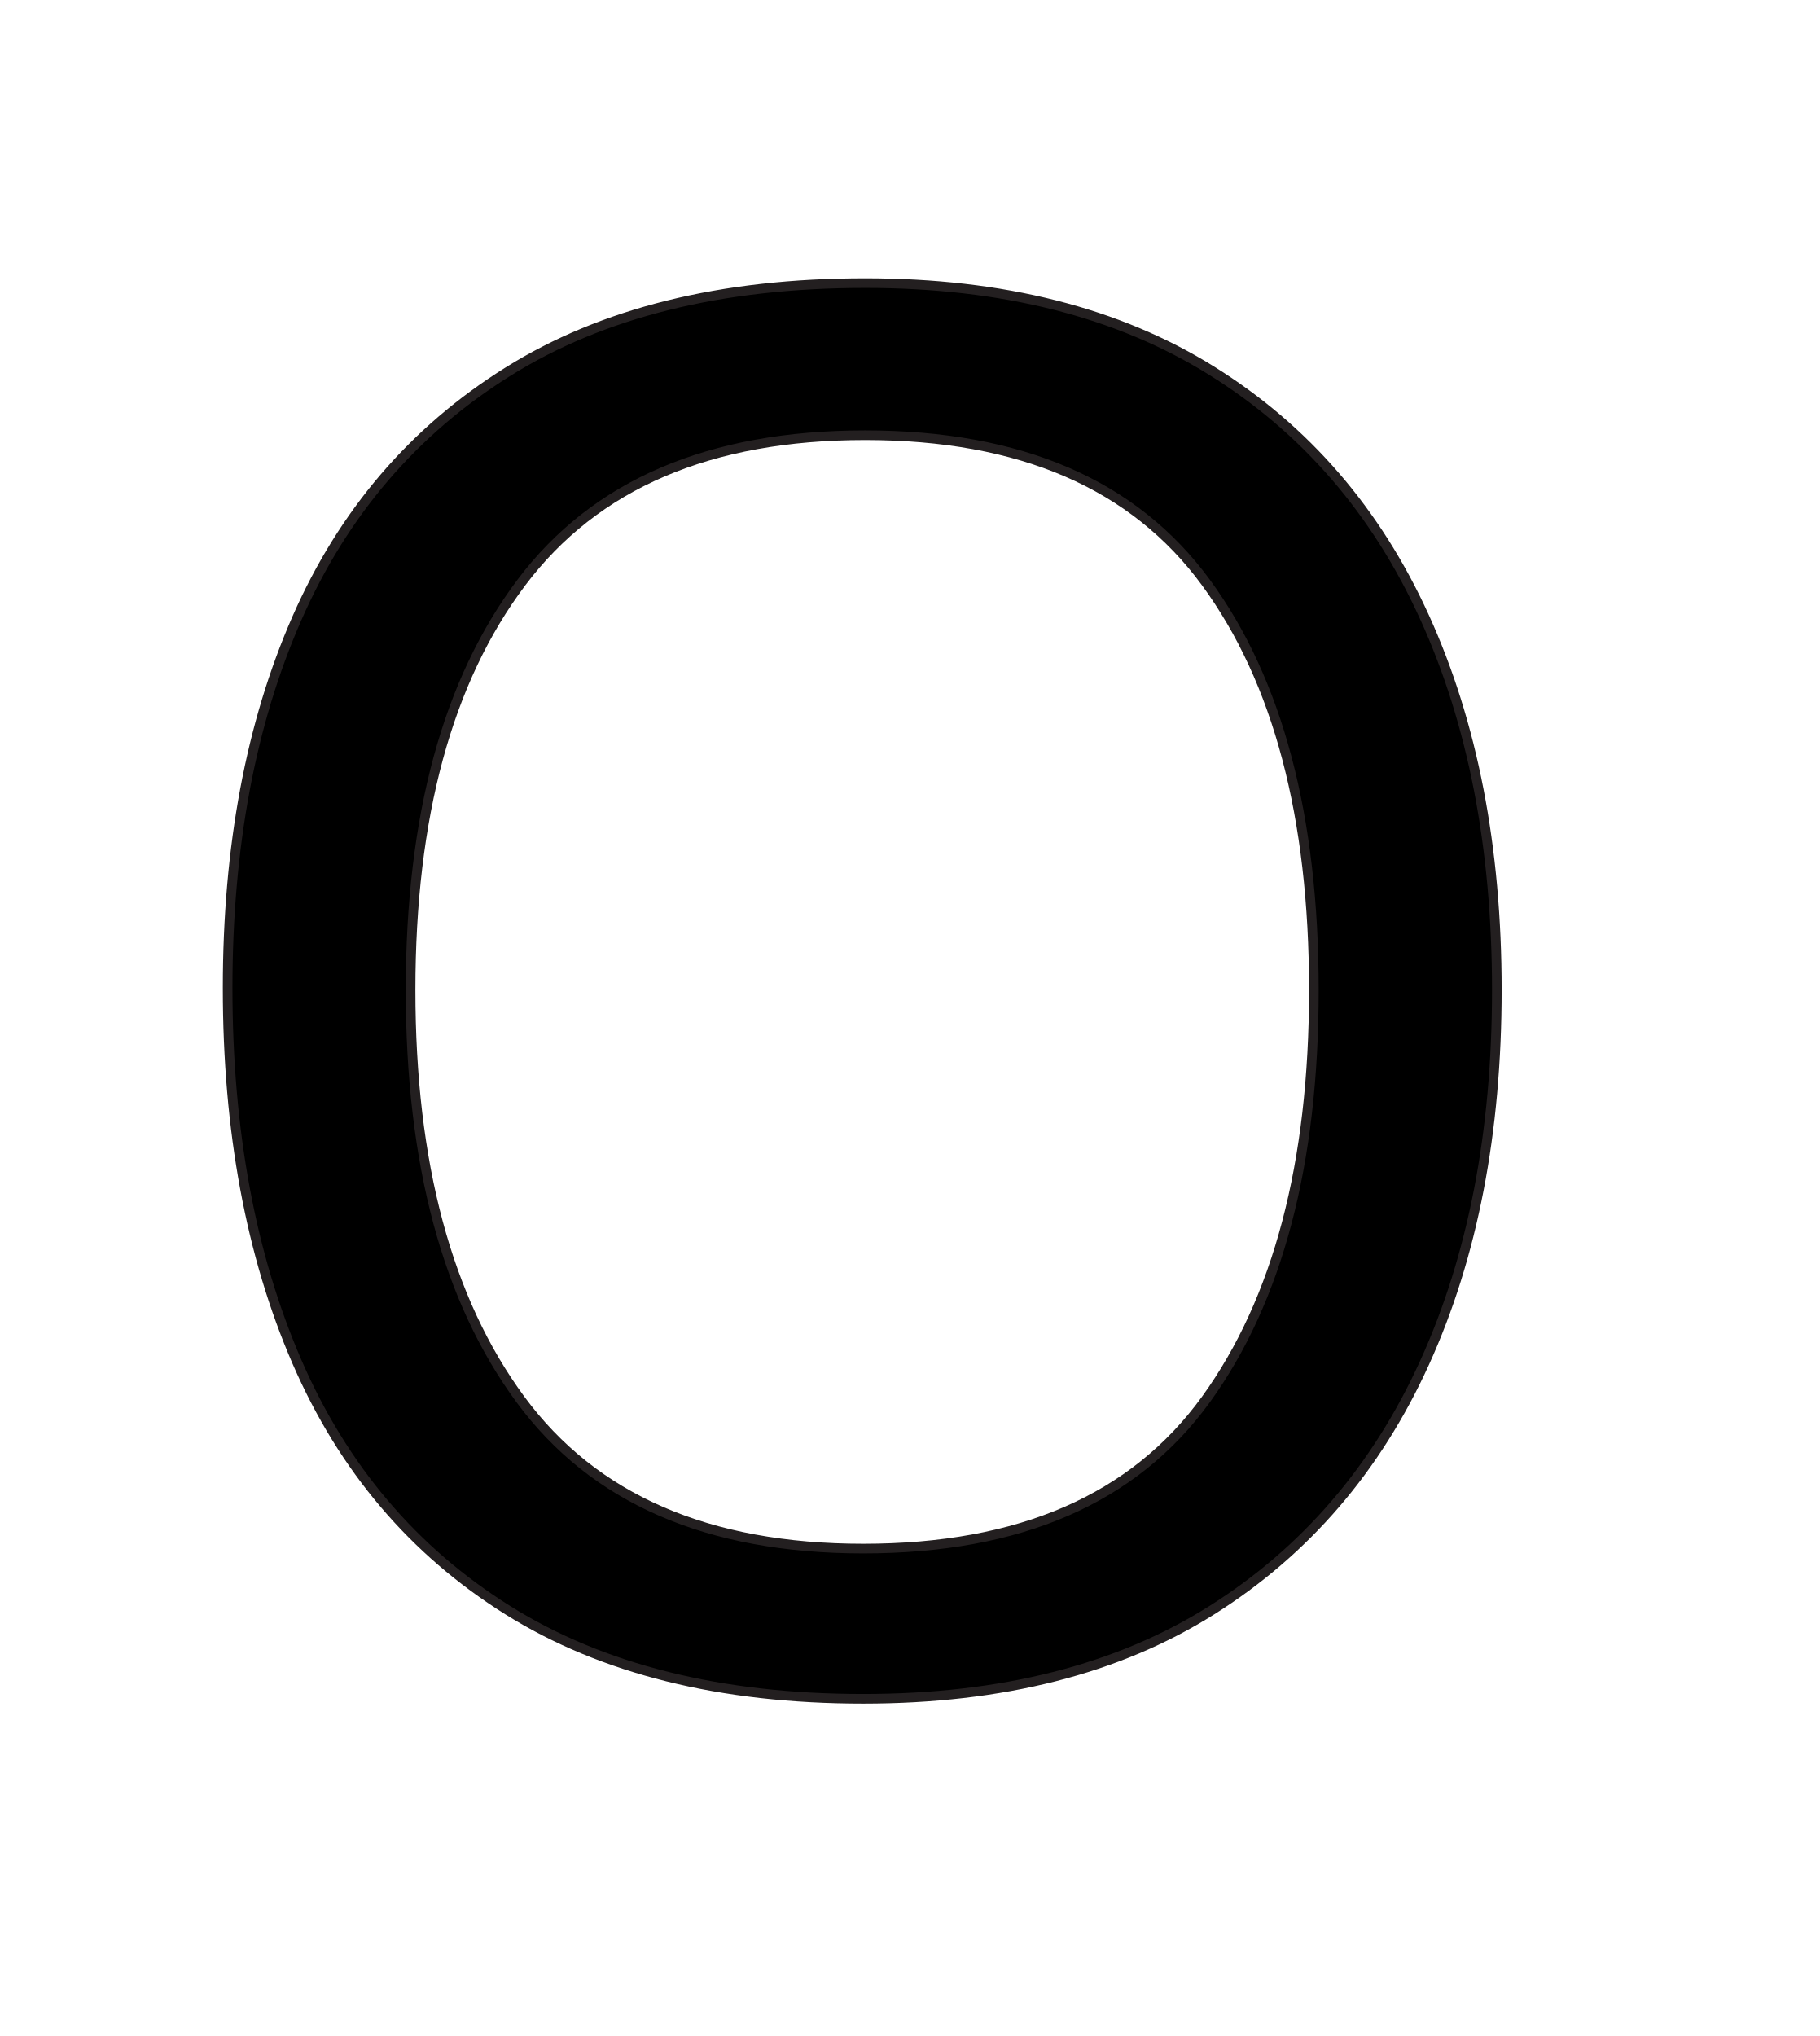
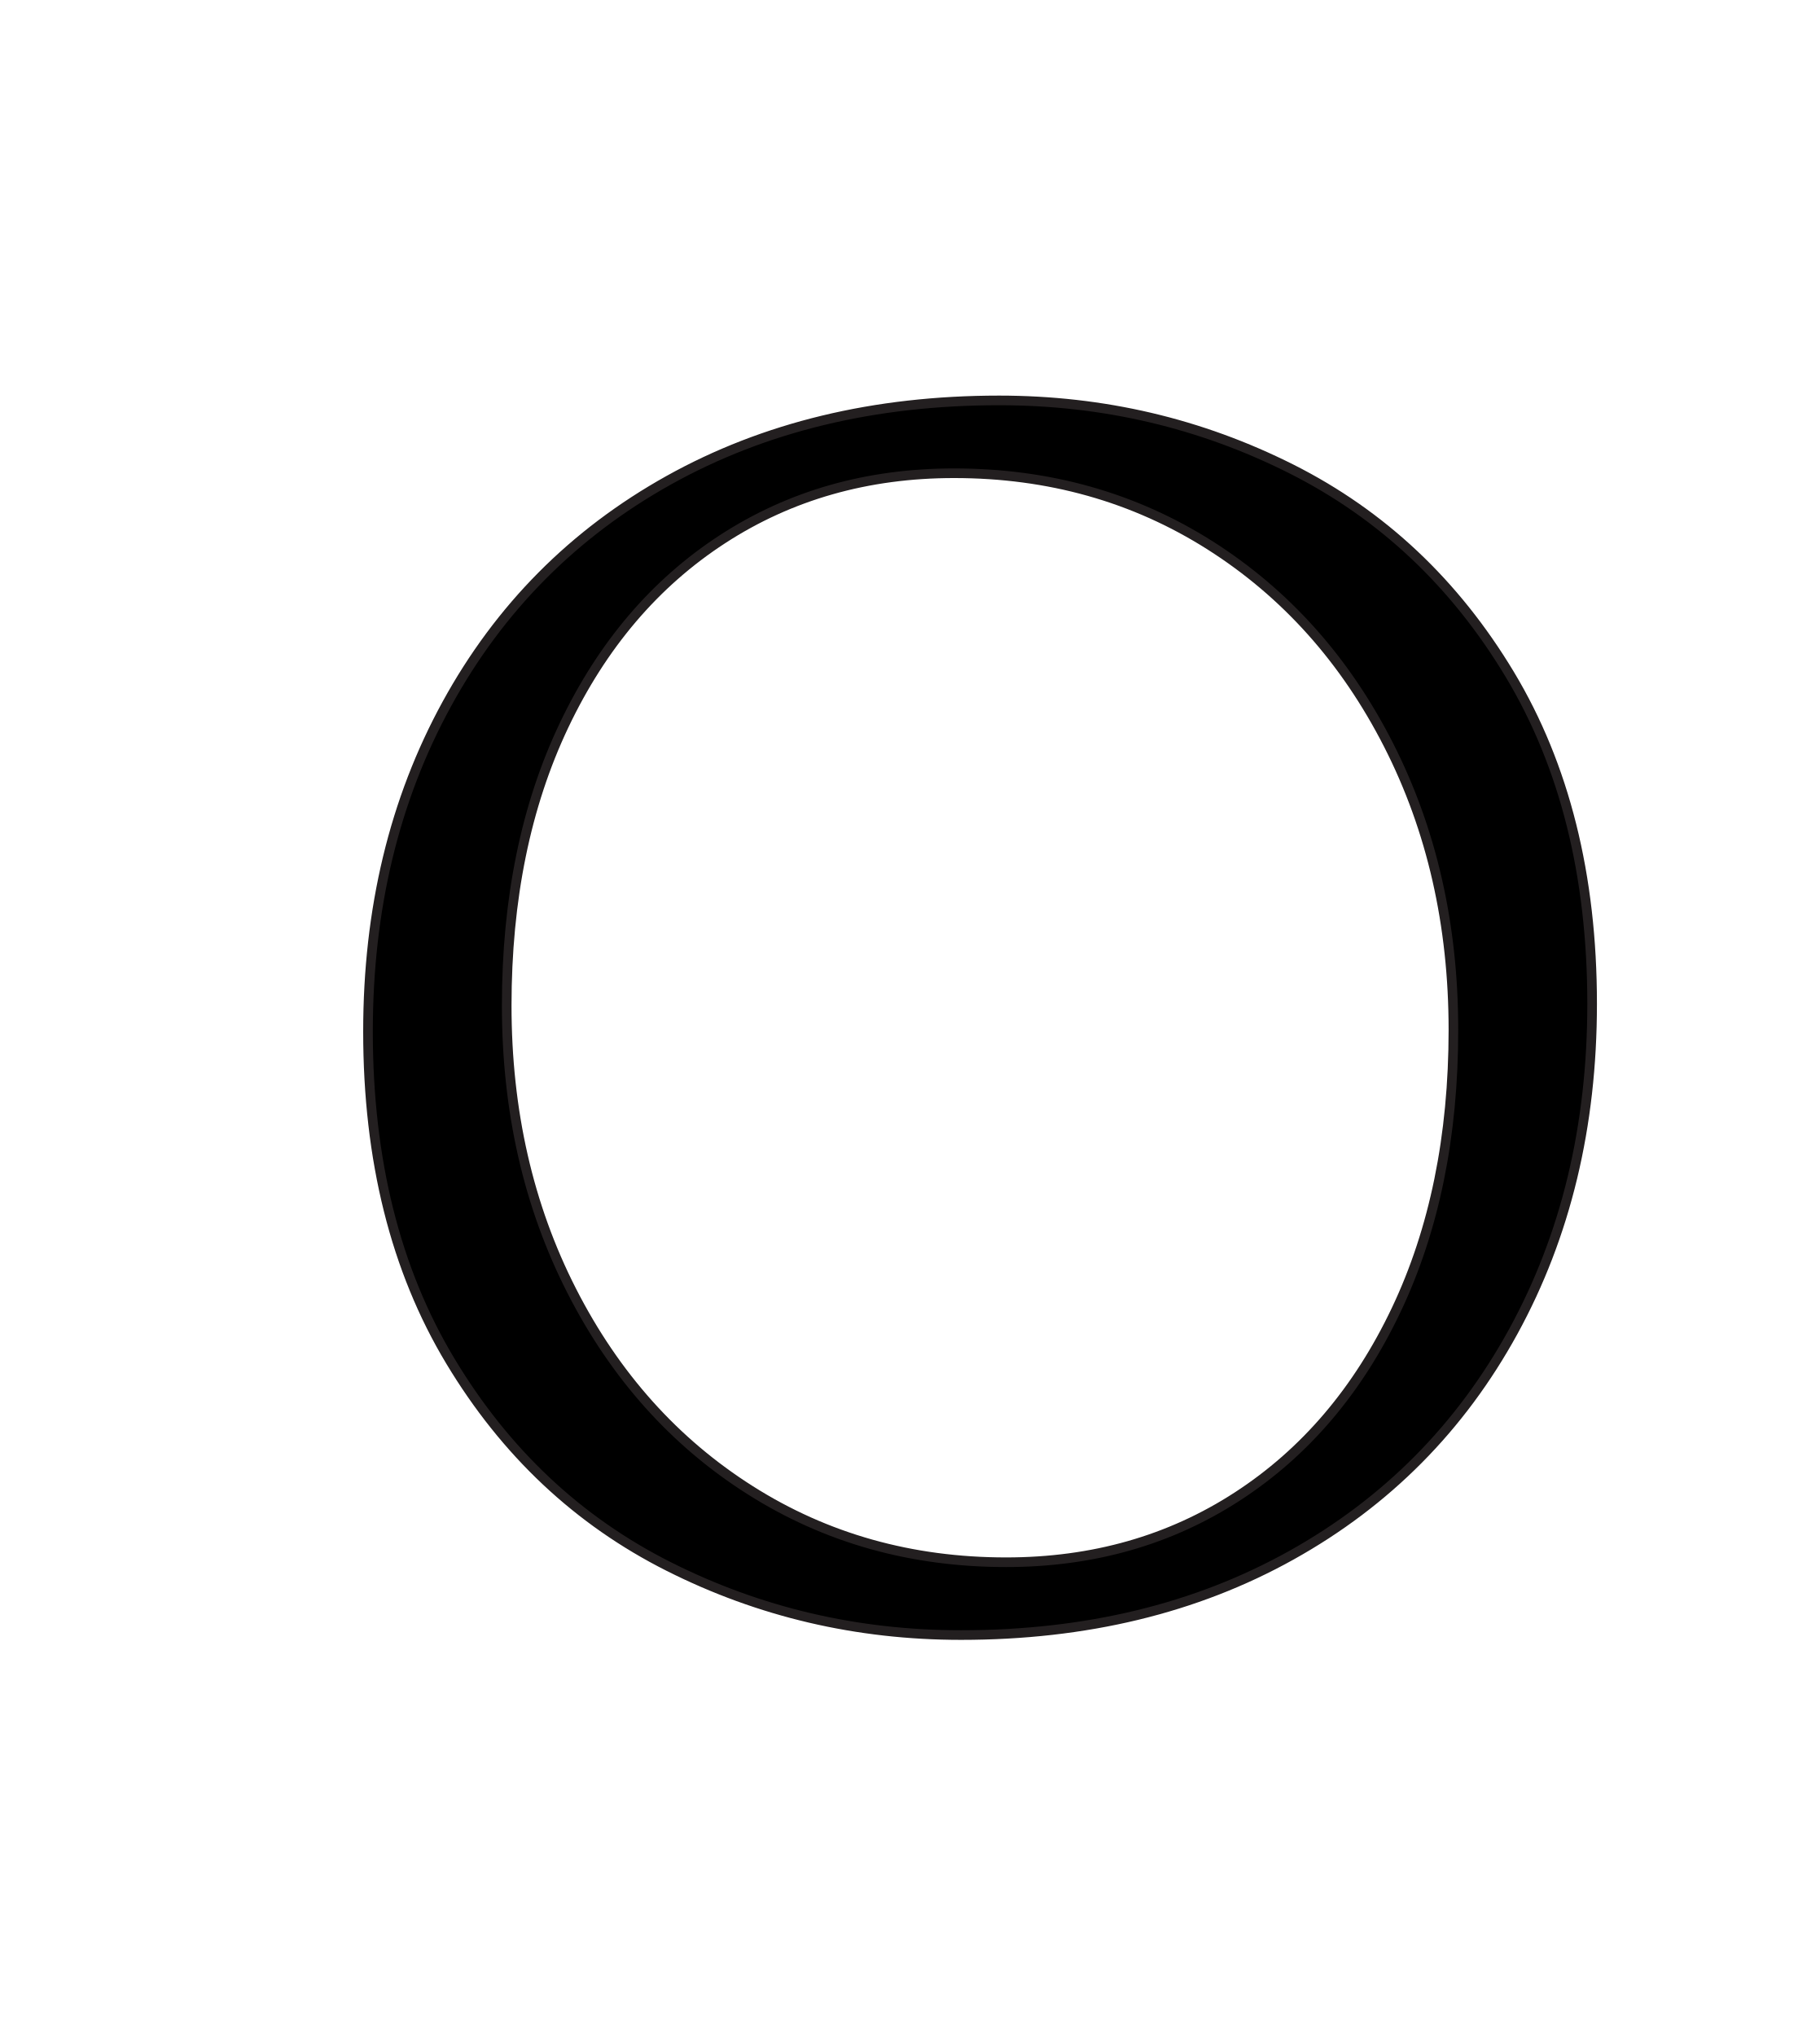
<svg xmlns="http://www.w3.org/2000/svg" version="1.1" id="Layer_1" x="0px" y="0px" width="446px" height="499px" viewBox="0 0 446 499" enable-background="new 0 0 446 499" xml:space="preserve">
-   <text transform="matrix(1 0 0 1 26.9985 411.6348)" stroke="#231F20" stroke-width="2.36" font-family="'Bellefair-Regular'" font-size="472.082">O</text>
+   <g>
+     <path stroke="#231F20" stroke-width="2.36" d="M109.538,172.51c12.889-23.515,31.025-41.79,54.4-54.825   c23.375-13.029,50.362-19.55,80.962-19.55c25.5,0,49.367,5.598,71.613,16.788c22.239,11.196,40.089,27.983,53.55,50.362   c13.454,22.386,20.188,49.3,20.188,80.75c0,30.035-6.448,56.811-19.338,80.324c-12.896,23.521-31.024,41.797-54.399,54.825   c-23.375,13.036-50.362,19.55-80.963,19.55c-25.5,0-49.373-5.591-71.612-16.787c-22.246-11.189-40.096-27.977-53.55-50.362   c-13.461-22.379-20.188-49.3-20.188-80.75C90.2,222.806,96.642,196.031,109.538,172.51z M340.313,182.497   c-10.625-20.825-25.221-37.114-43.775-48.875c-18.561-11.754-39.458-17.637-62.687-17.637c-21.25,0-40.163,5.385-56.738,16.15   c-16.575,10.771-29.537,25.998-38.887,45.688c-9.35,19.696-14.025,42.573-14.025,68.638c0,25.785,5.313,49.087,15.938,69.912   s25.214,37.121,43.775,48.875c18.554,11.761,39.452,17.638,62.688,17.638c21.25,0,40.163-5.379,56.738-16.15   c16.574-10.764,29.537-25.991,38.887-45.688c9.351-19.689,14.025-42.566,14.025-68.637   C356.25,226.631,350.938,203.322,340.313,182.497z" />
+   </g>
</svg>
